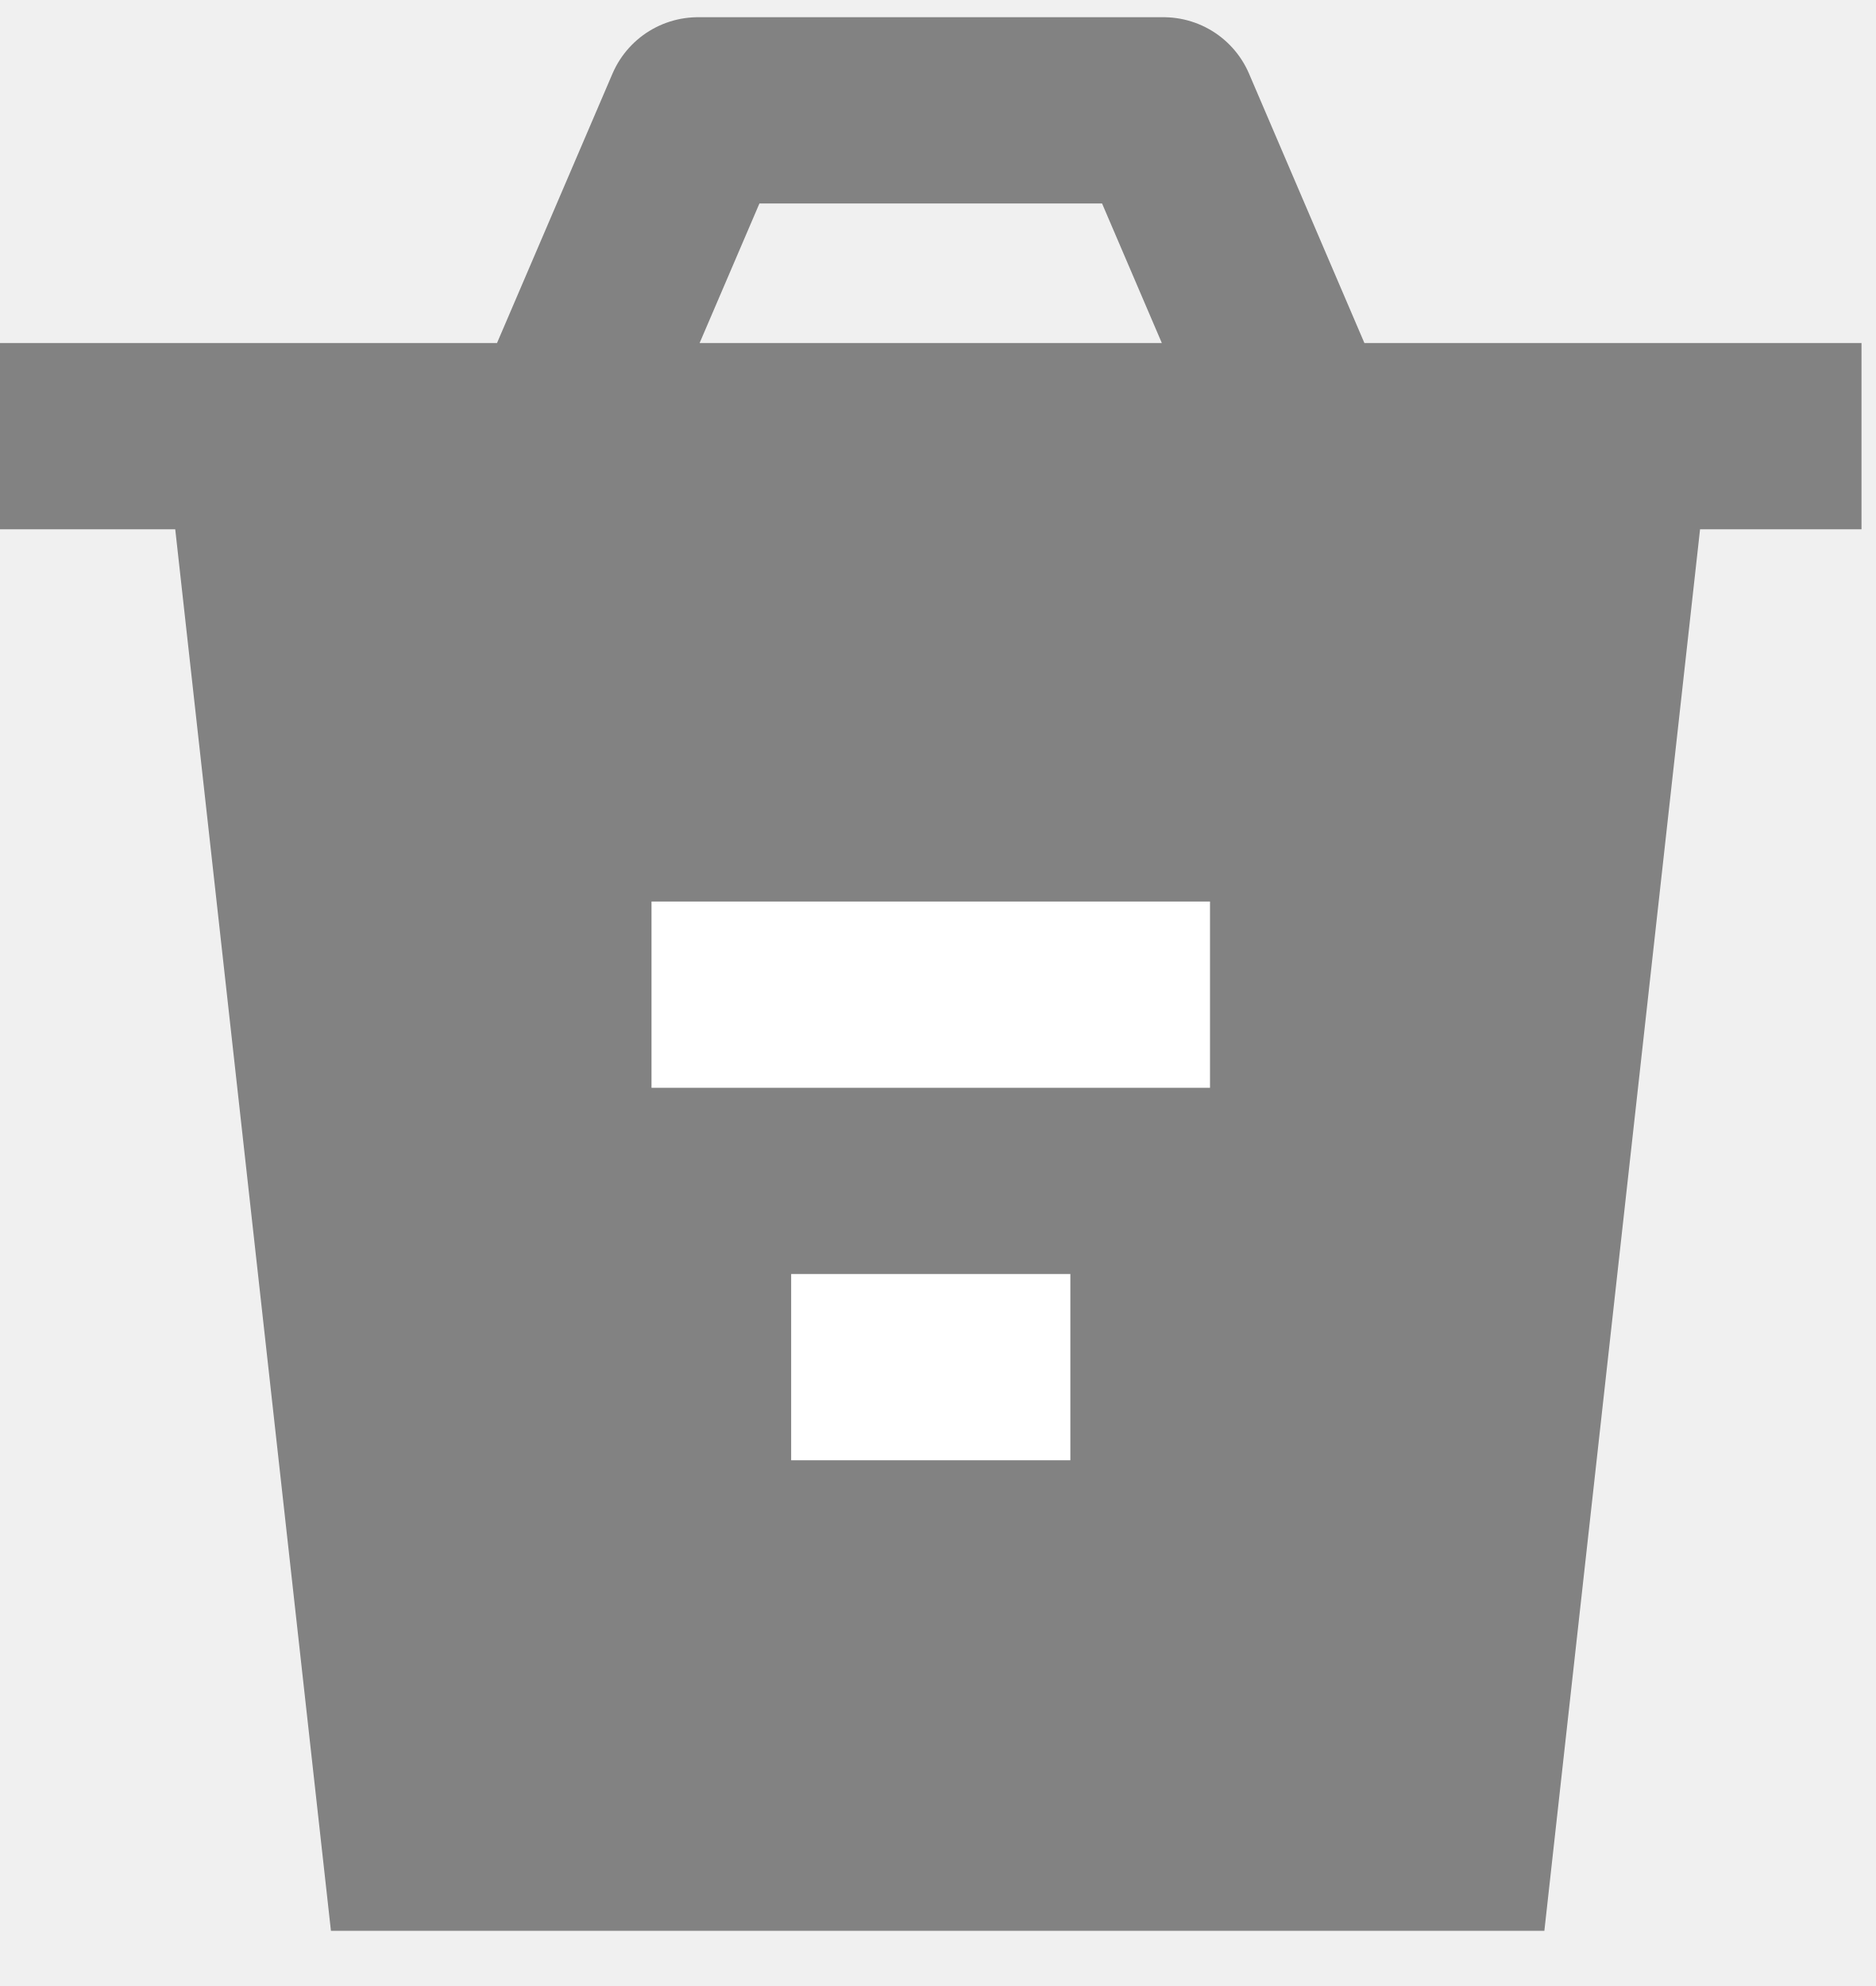
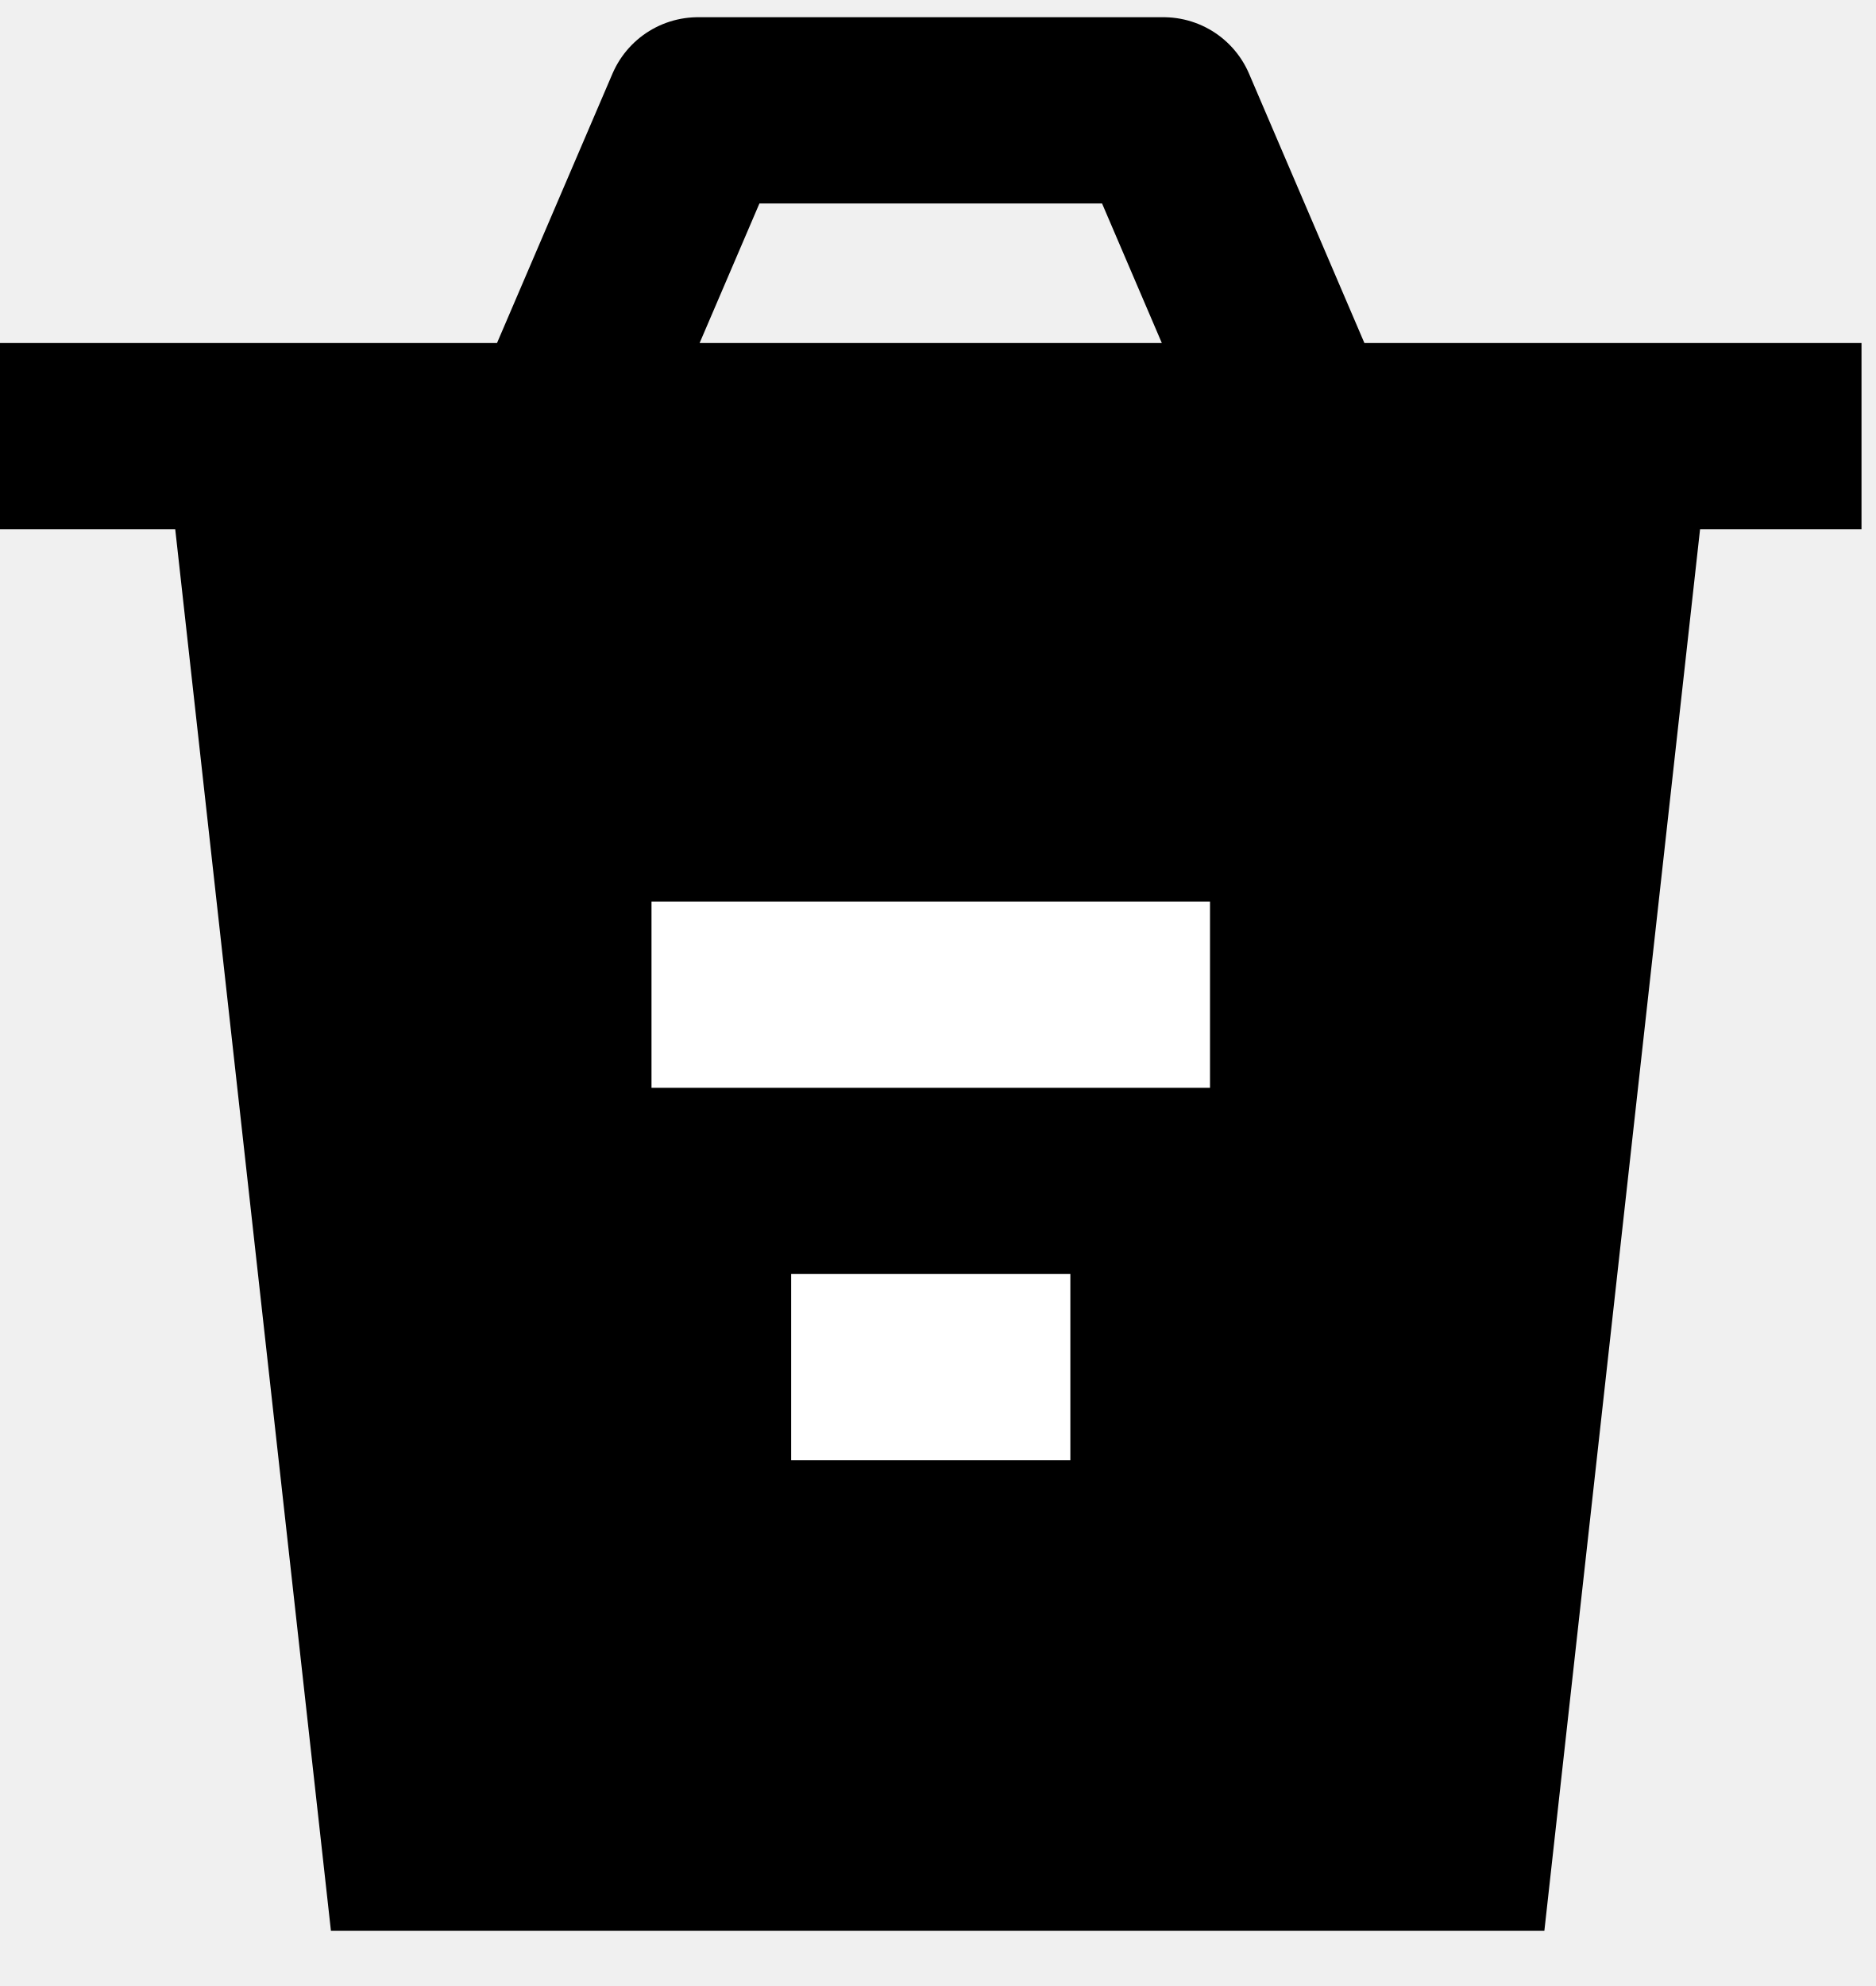
<svg xmlns="http://www.w3.org/2000/svg" width="17" height="18" viewBox="0 0 17 18" fill="none">
-   <path d="M3 17.5L1.5 4H15.5L14 17.5H3Z" fill="#828282" />
+   <path d="M3 17.5L1.5 4H15.5L14 17.5H3Z" fill="black" />
  <path d="M5.906 9.015H10.969" stroke="white" stroke-width="1.688" stroke-linejoin="round" />
  <path d="M7.172 12.391H9.703" stroke="white" stroke-width="1.688" stroke-linejoin="round" />
-   <path d="M0 3.953H5.062M16.875 3.953H11.812M11.812 3.953L10.547 1H6.328L5.062 3.953M11.812 3.953H5.062" stroke="#828282" stroke-width="1.688" stroke-linejoin="round" />
+   <path d="M0 3.953H5.062M16.875 3.953H11.812M11.812 3.953L10.547 1H6.328L5.062 3.953M11.812 3.953H5.062" stroke="black" stroke-width="1.688" stroke-linejoin="round" />
</svg>
